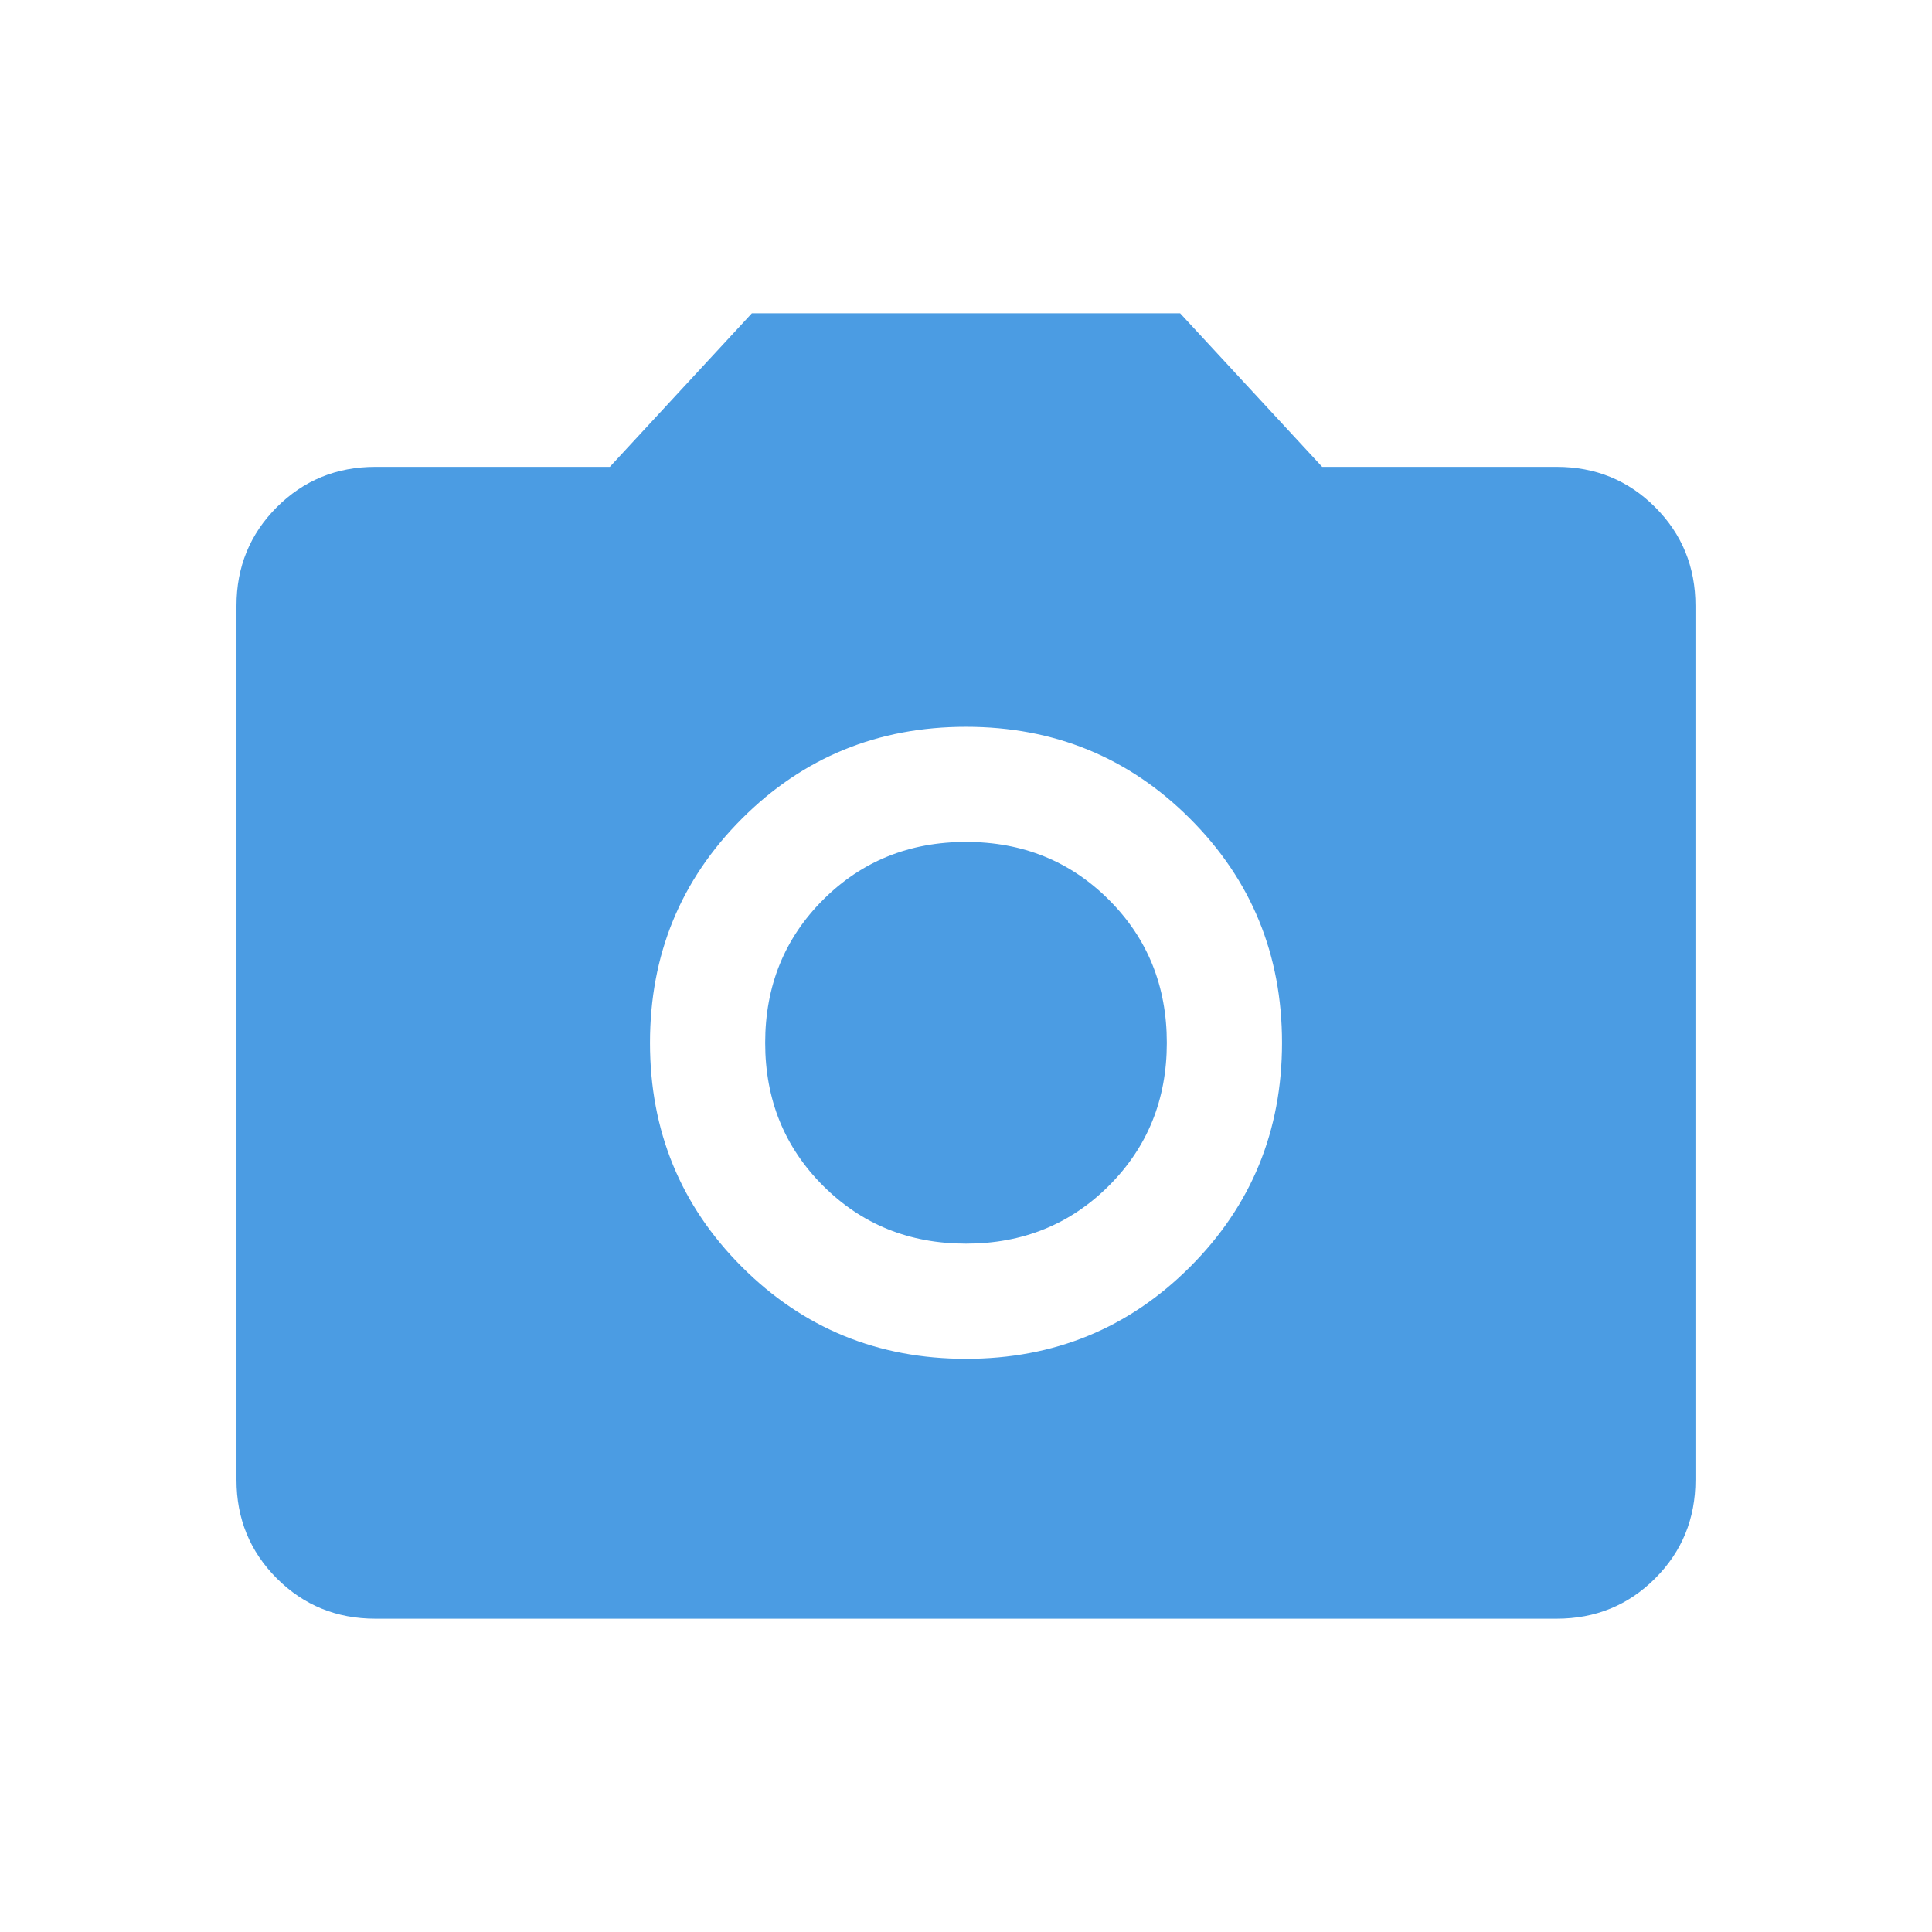
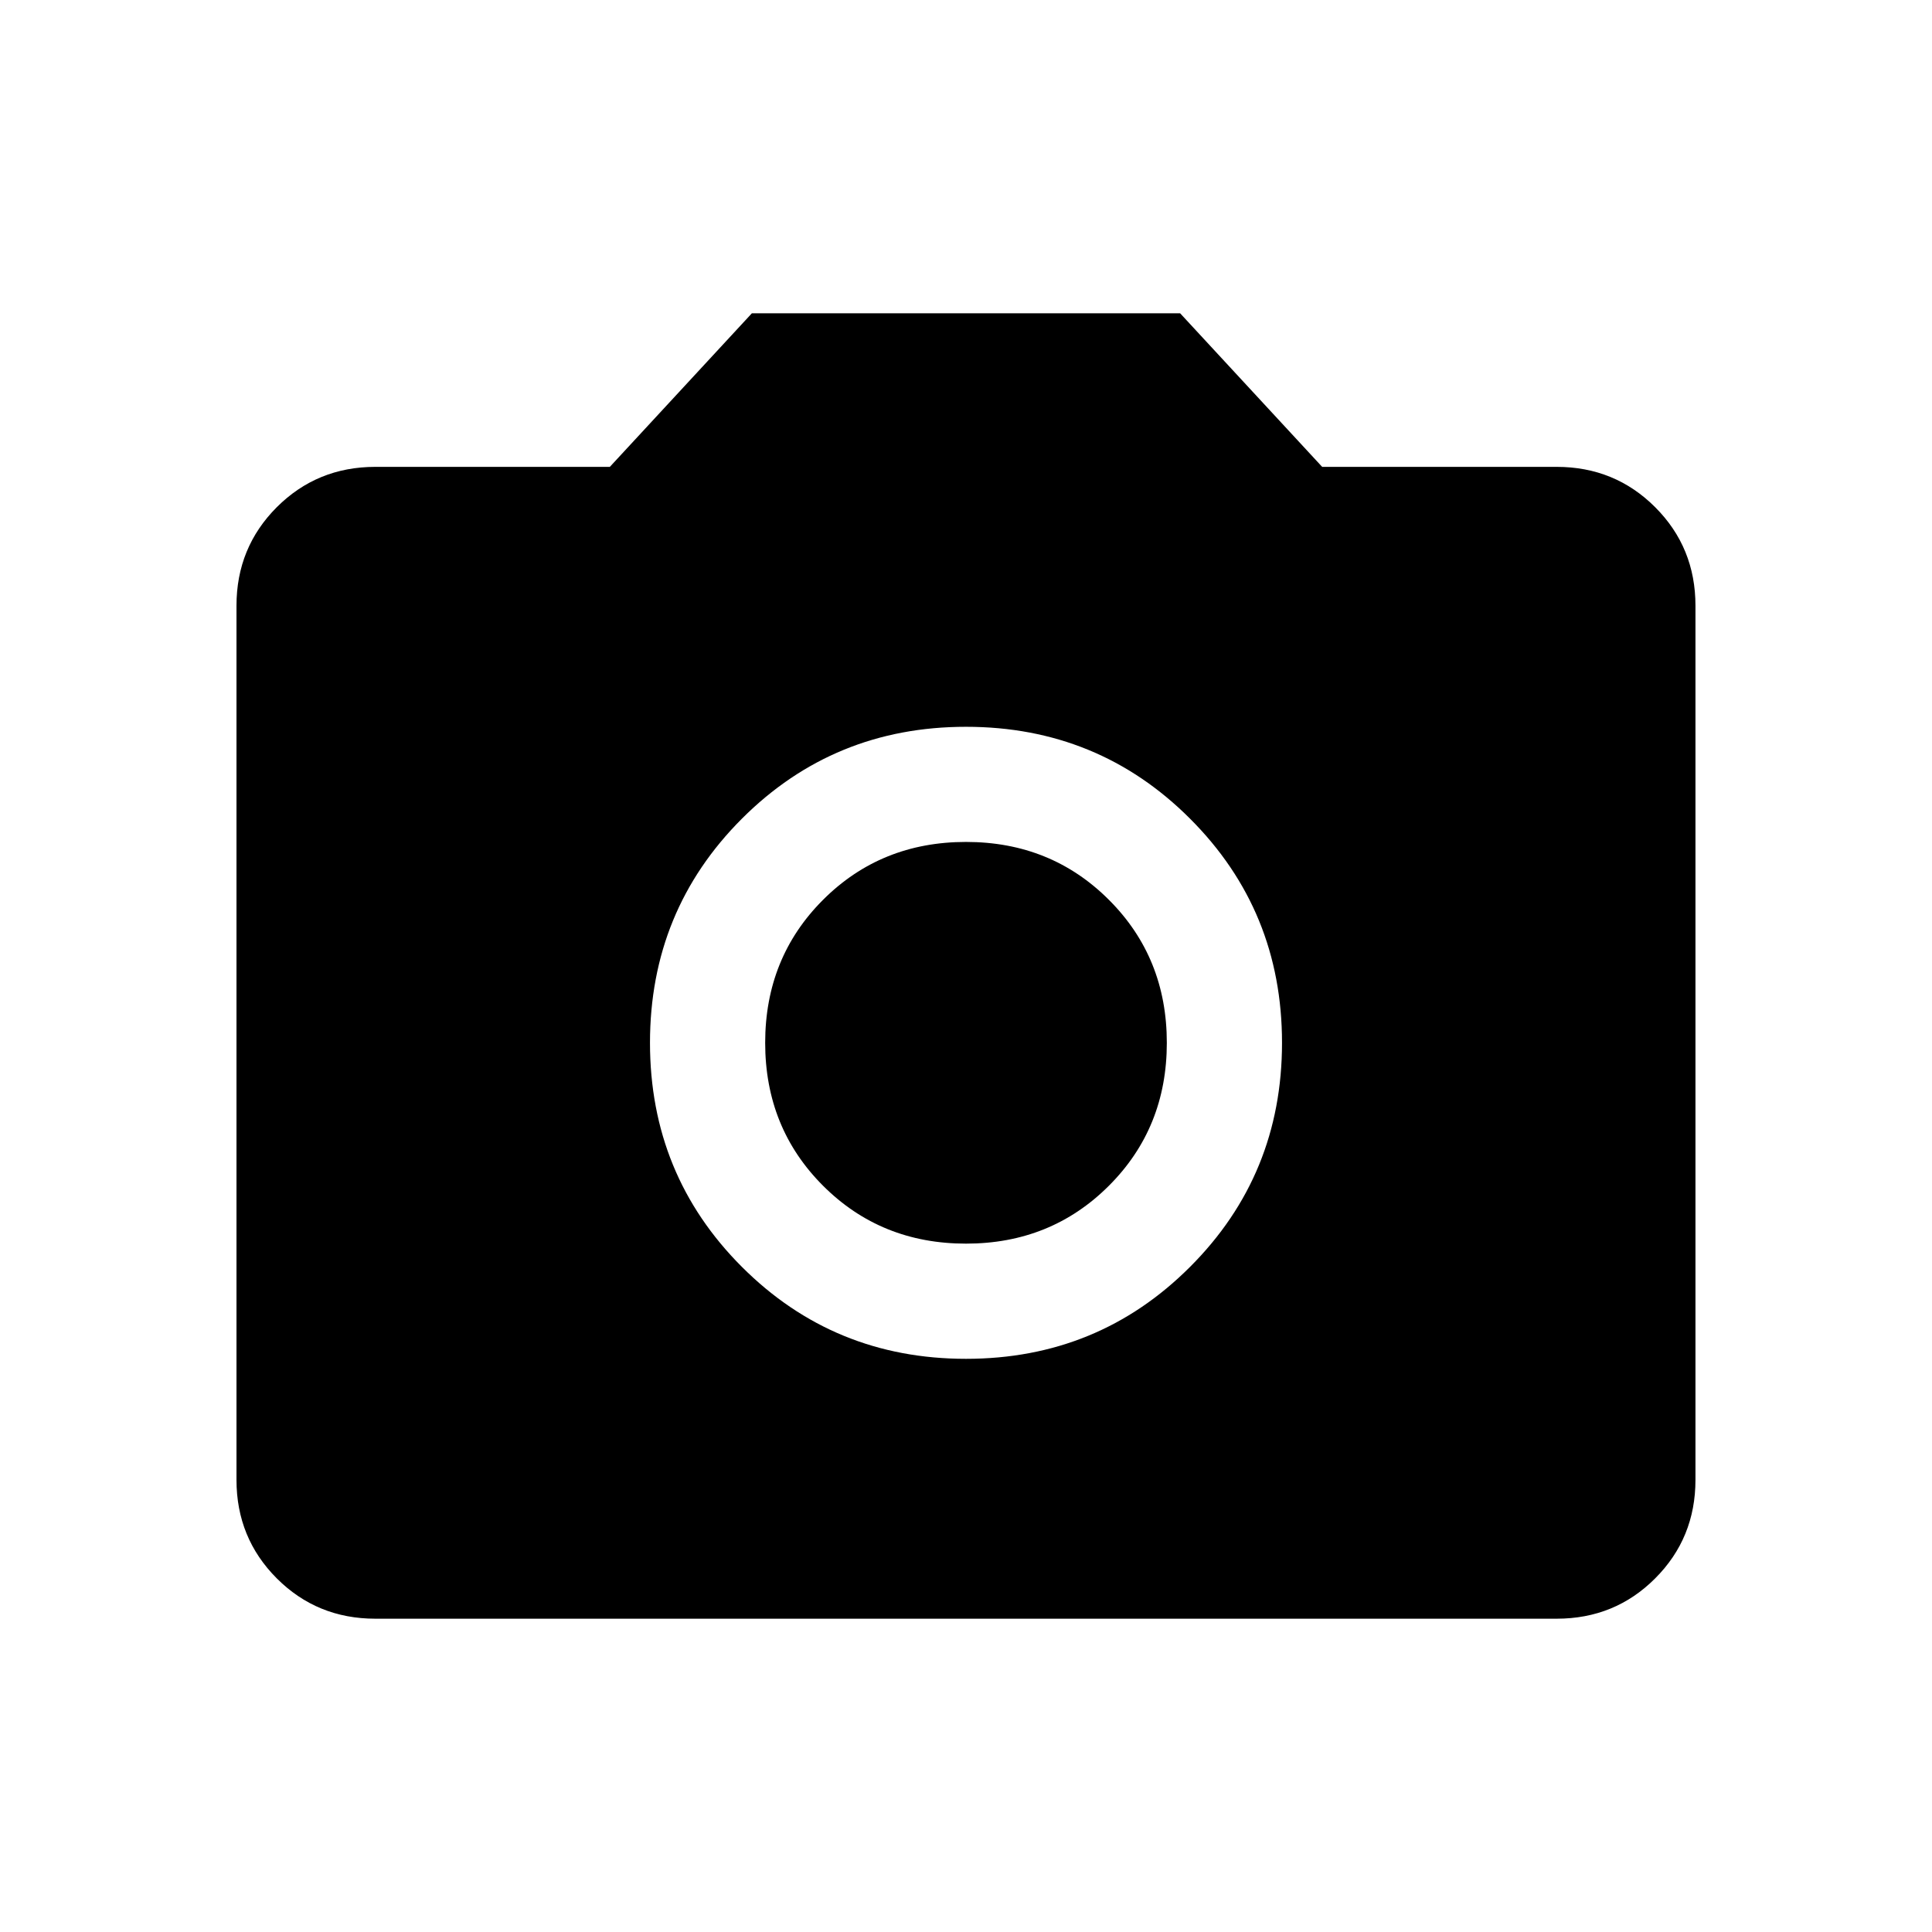
- <svg xmlns="http://www.w3.org/2000/svg" width="37" height="37" viewBox="0 0 37 37" fill="none" class="text-icon">
+ <svg xmlns="http://www.w3.org/2000/svg" width="37" height="37" viewBox="0 0 37 37" fill="currentColor">
  <mask id="mask0_2013_6480" style="mask-type:alpha" maskUnits="userSpaceOnUse" x="0" y="0" width="37" height="37">
    <rect x="0.853" y="0.853" width="35.294" height="35.294" fill="currentColor" />
  </mask>
  <g mask="url(#mask0_2013_6480)">
-     <path d="M18.5 26.023C20.187 26.023 21.618 25.436 22.791 24.262C23.965 23.088 24.552 21.658 24.552 19.971C24.552 18.283 23.965 16.853 22.791 15.679C21.618 14.505 20.187 13.919 18.5 13.919C16.812 13.919 15.382 14.505 14.208 15.679C13.035 16.853 12.448 18.283 12.448 19.971C12.448 21.658 13.035 23.088 14.208 24.262C15.382 25.436 16.812 26.023 18.5 26.023ZM18.5 23.817C17.414 23.817 16.501 23.447 15.762 22.708C15.023 21.969 14.654 21.056 14.654 19.971C14.654 18.885 15.023 17.972 15.762 17.233C16.501 16.494 17.414 16.124 18.5 16.124C19.586 16.124 20.498 16.494 21.237 17.233C21.977 17.972 22.346 18.885 22.346 19.971C22.346 21.056 21.977 21.969 21.237 22.708C20.498 23.447 19.586 23.817 18.5 23.817ZM7.188 31C6.445 31 5.816 30.743 5.301 30.228C4.787 29.713 4.529 29.084 4.529 28.341V11.6C4.529 10.857 4.787 10.228 5.301 9.713C5.816 9.199 6.445 8.941 7.188 8.941H11.679L14.399 6H22.601L25.321 8.941H29.812C30.555 8.941 31.184 9.199 31.698 9.713C32.213 10.228 32.47 10.857 32.47 11.6V28.341C32.47 29.084 32.213 29.713 31.698 30.228C31.184 30.743 30.555 31 29.812 31H7.188Z" fill="#4B9CE3" />
+     <path d="M18.5 26.023C20.187 26.023 21.618 25.436 22.791 24.262C23.965 23.088 24.552 21.658 24.552 19.971C24.552 18.283 23.965 16.853 22.791 15.679C21.618 14.505 20.187 13.919 18.5 13.919C16.812 13.919 15.382 14.505 14.208 15.679C13.035 16.853 12.448 18.283 12.448 19.971C12.448 21.658 13.035 23.088 14.208 24.262C15.382 25.436 16.812 26.023 18.5 26.023ZM18.5 23.817C17.414 23.817 16.501 23.447 15.762 22.708C15.023 21.969 14.654 21.056 14.654 19.971C14.654 18.885 15.023 17.972 15.762 17.233C16.501 16.494 17.414 16.124 18.5 16.124C19.586 16.124 20.498 16.494 21.237 17.233C21.977 17.972 22.346 18.885 22.346 19.971C22.346 21.056 21.977 21.969 21.237 22.708C20.498 23.447 19.586 23.817 18.5 23.817ZM7.188 31C6.445 31 5.816 30.743 5.301 30.228C4.787 29.713 4.529 29.084 4.529 28.341V11.6C4.529 10.857 4.787 10.228 5.301 9.713C5.816 9.199 6.445 8.941 7.188 8.941H11.679L14.399 6H22.601L25.321 8.941H29.812C30.555 8.941 31.184 9.199 31.698 9.713C32.213 10.228 32.47 10.857 32.47 11.6V28.341C32.47 29.084 32.213 29.713 31.698 30.228C31.184 30.743 30.555 31 29.812 31H7.188Z" fill="currentColor" />
  </g>
</svg>
